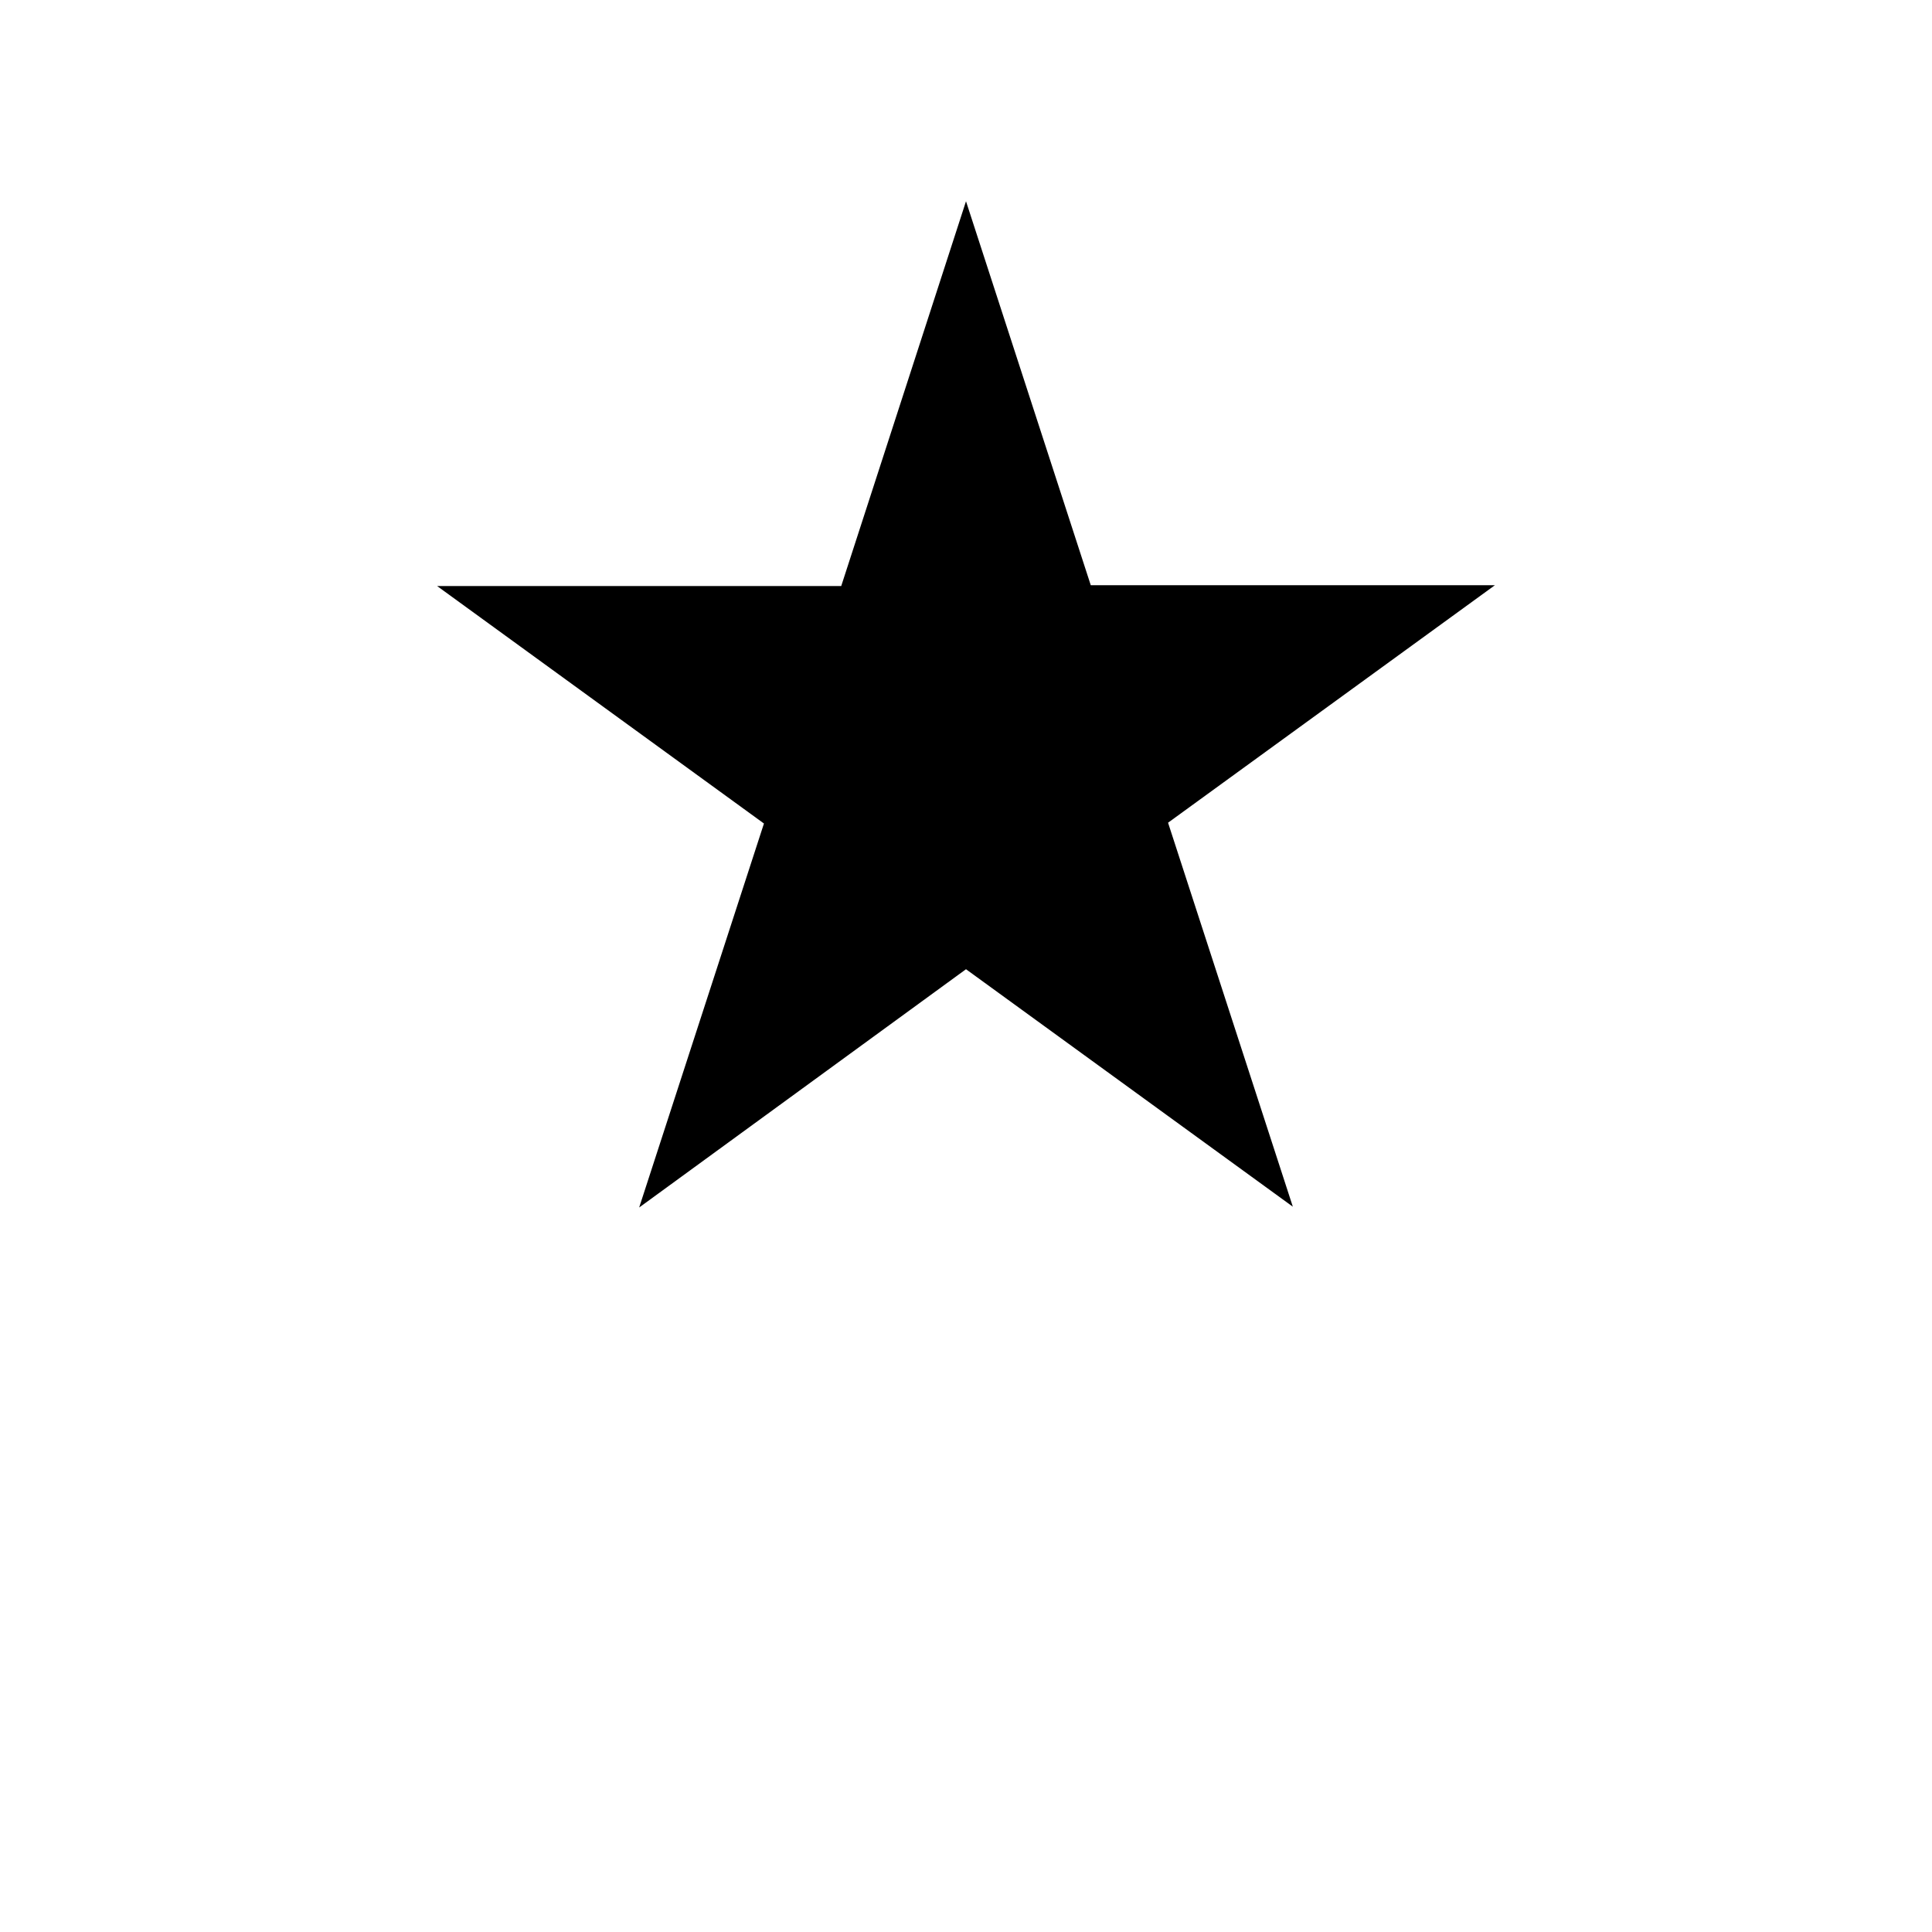
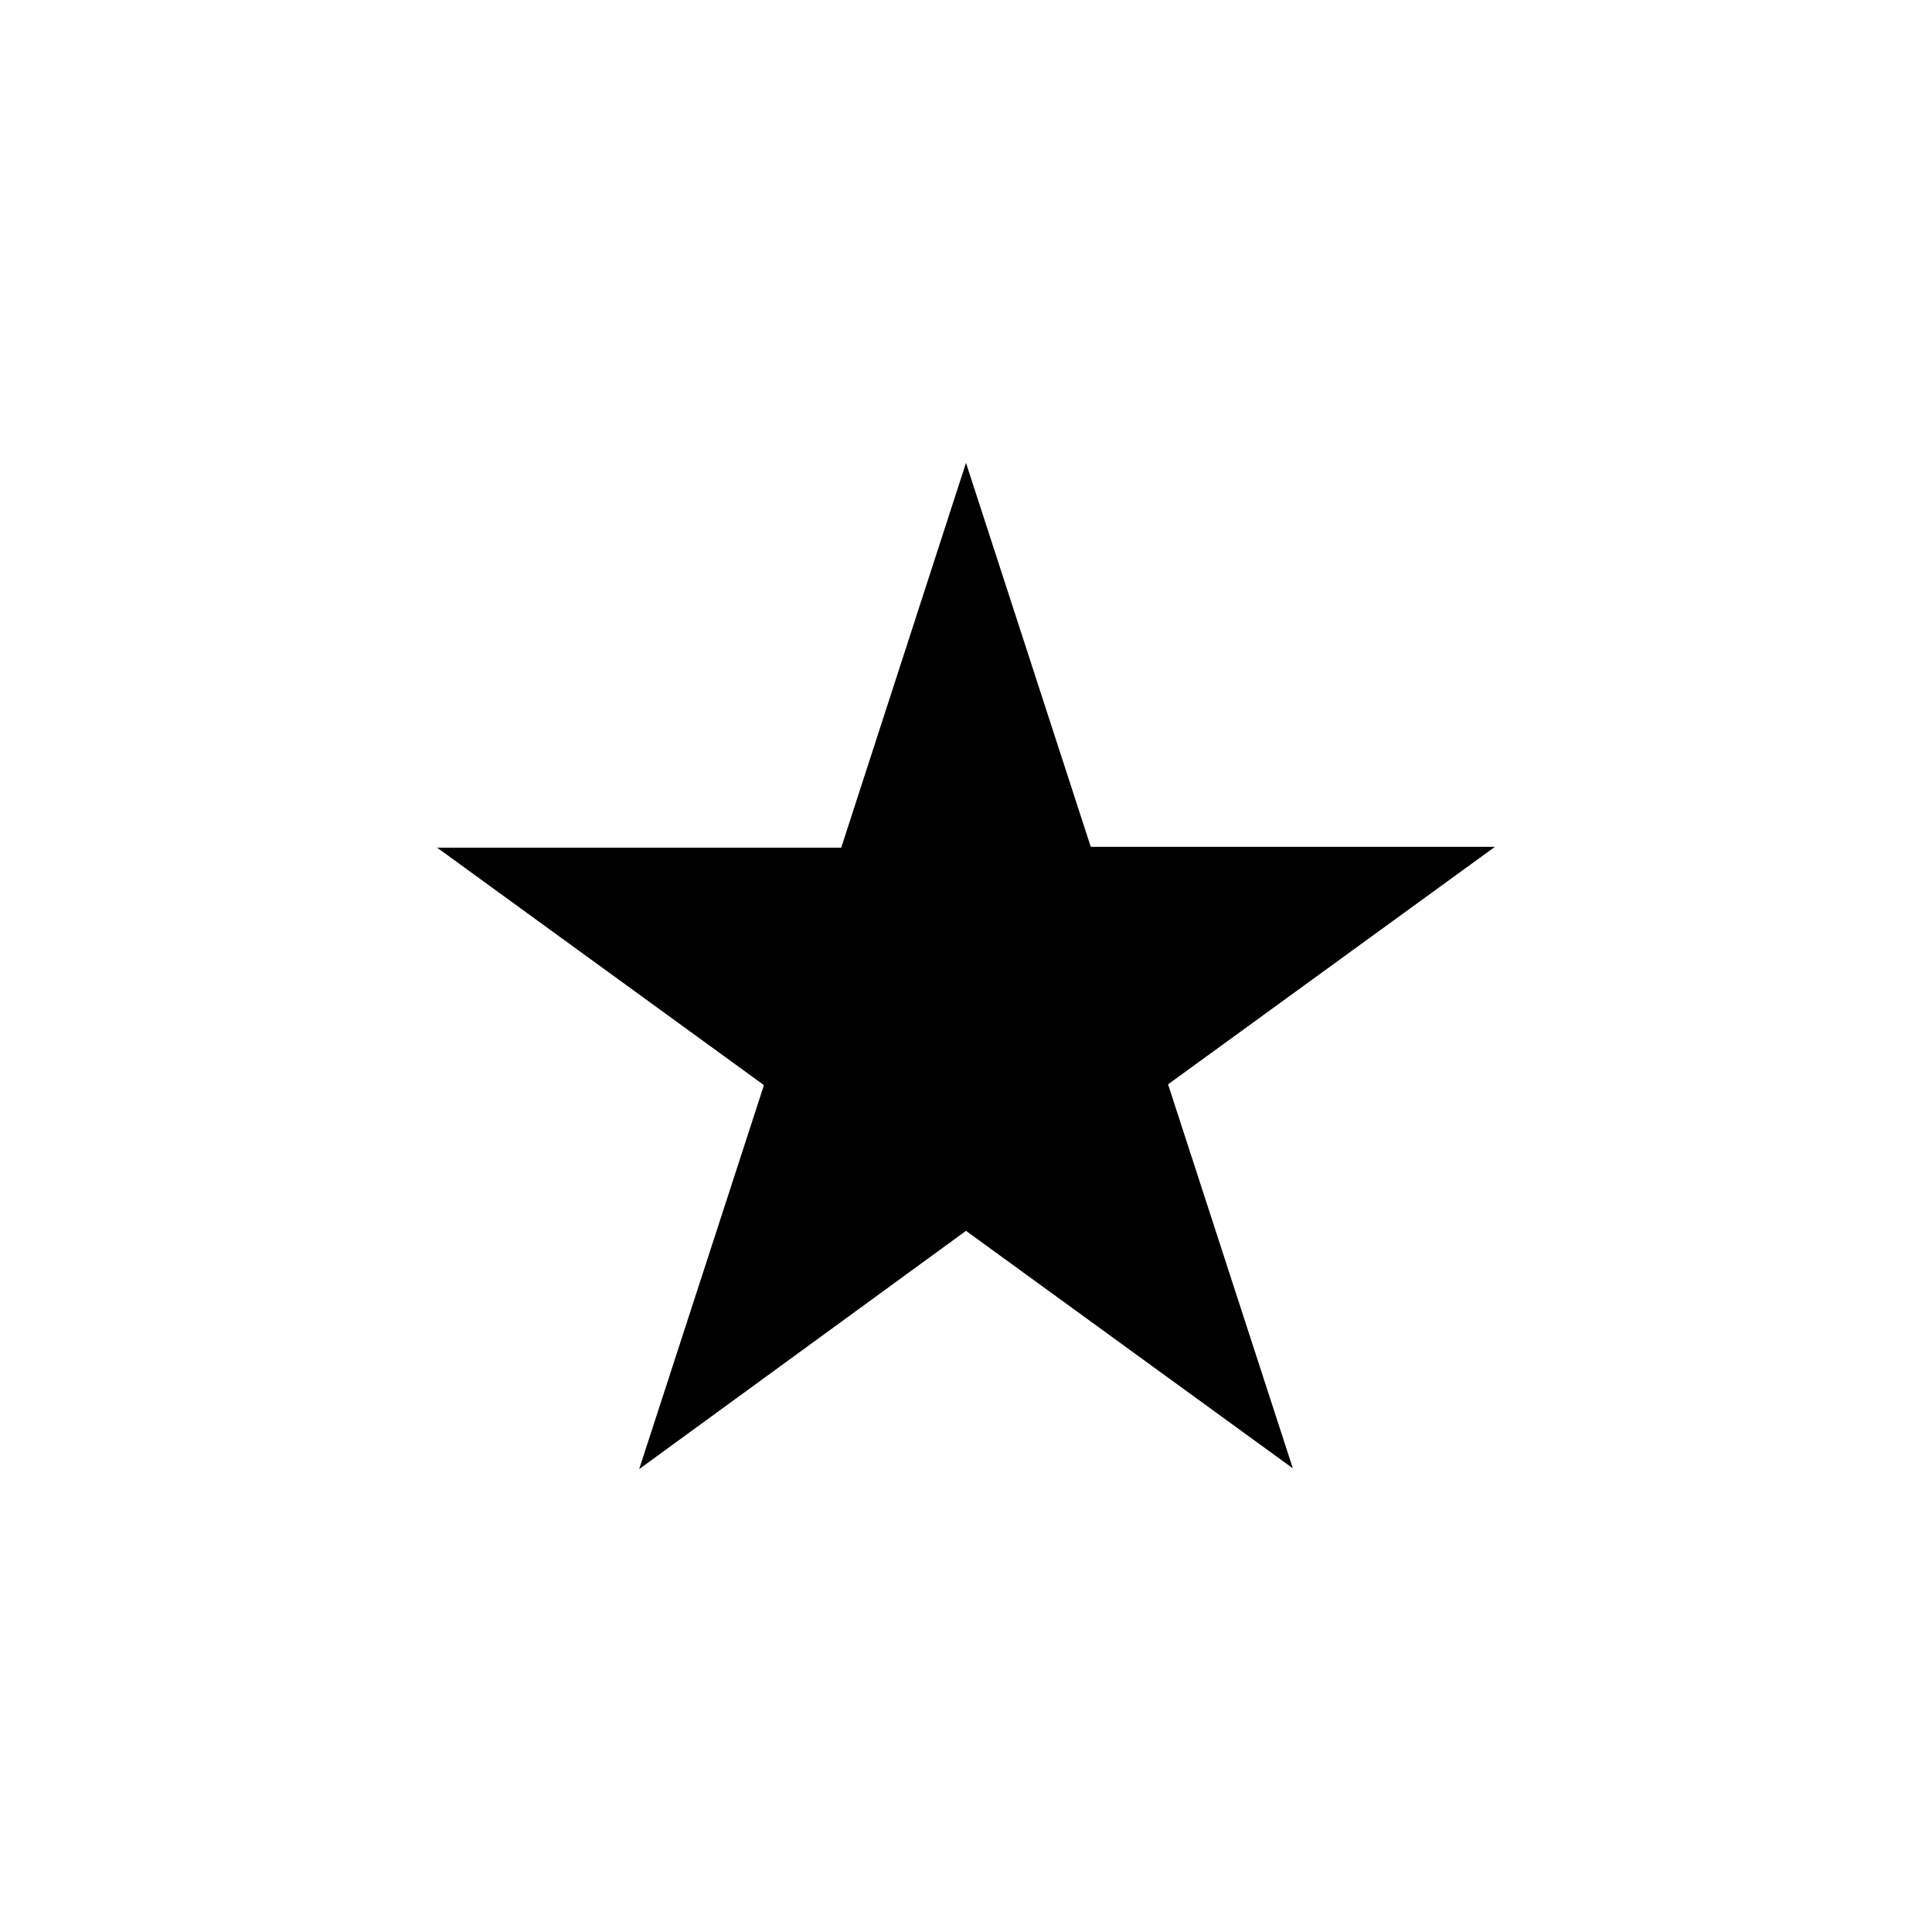
- <svg xmlns="http://www.w3.org/2000/svg" viewBox="0 0 24 24" fill="currentColor" aria-hidden="true">
+ <svg xmlns="http://www.w3.org/2000/svg" viewBox="0 -3.25 24 24" fill="currentColor" aria-hidden="true">
  <path d="M12 2.5l1.55 4.77h5.02l-4.06 2.95 1.55 4.77L12 12.04 7.94 15l1.55-4.77-4.06-2.95h5.02L12 2.5z" />
</svg>
